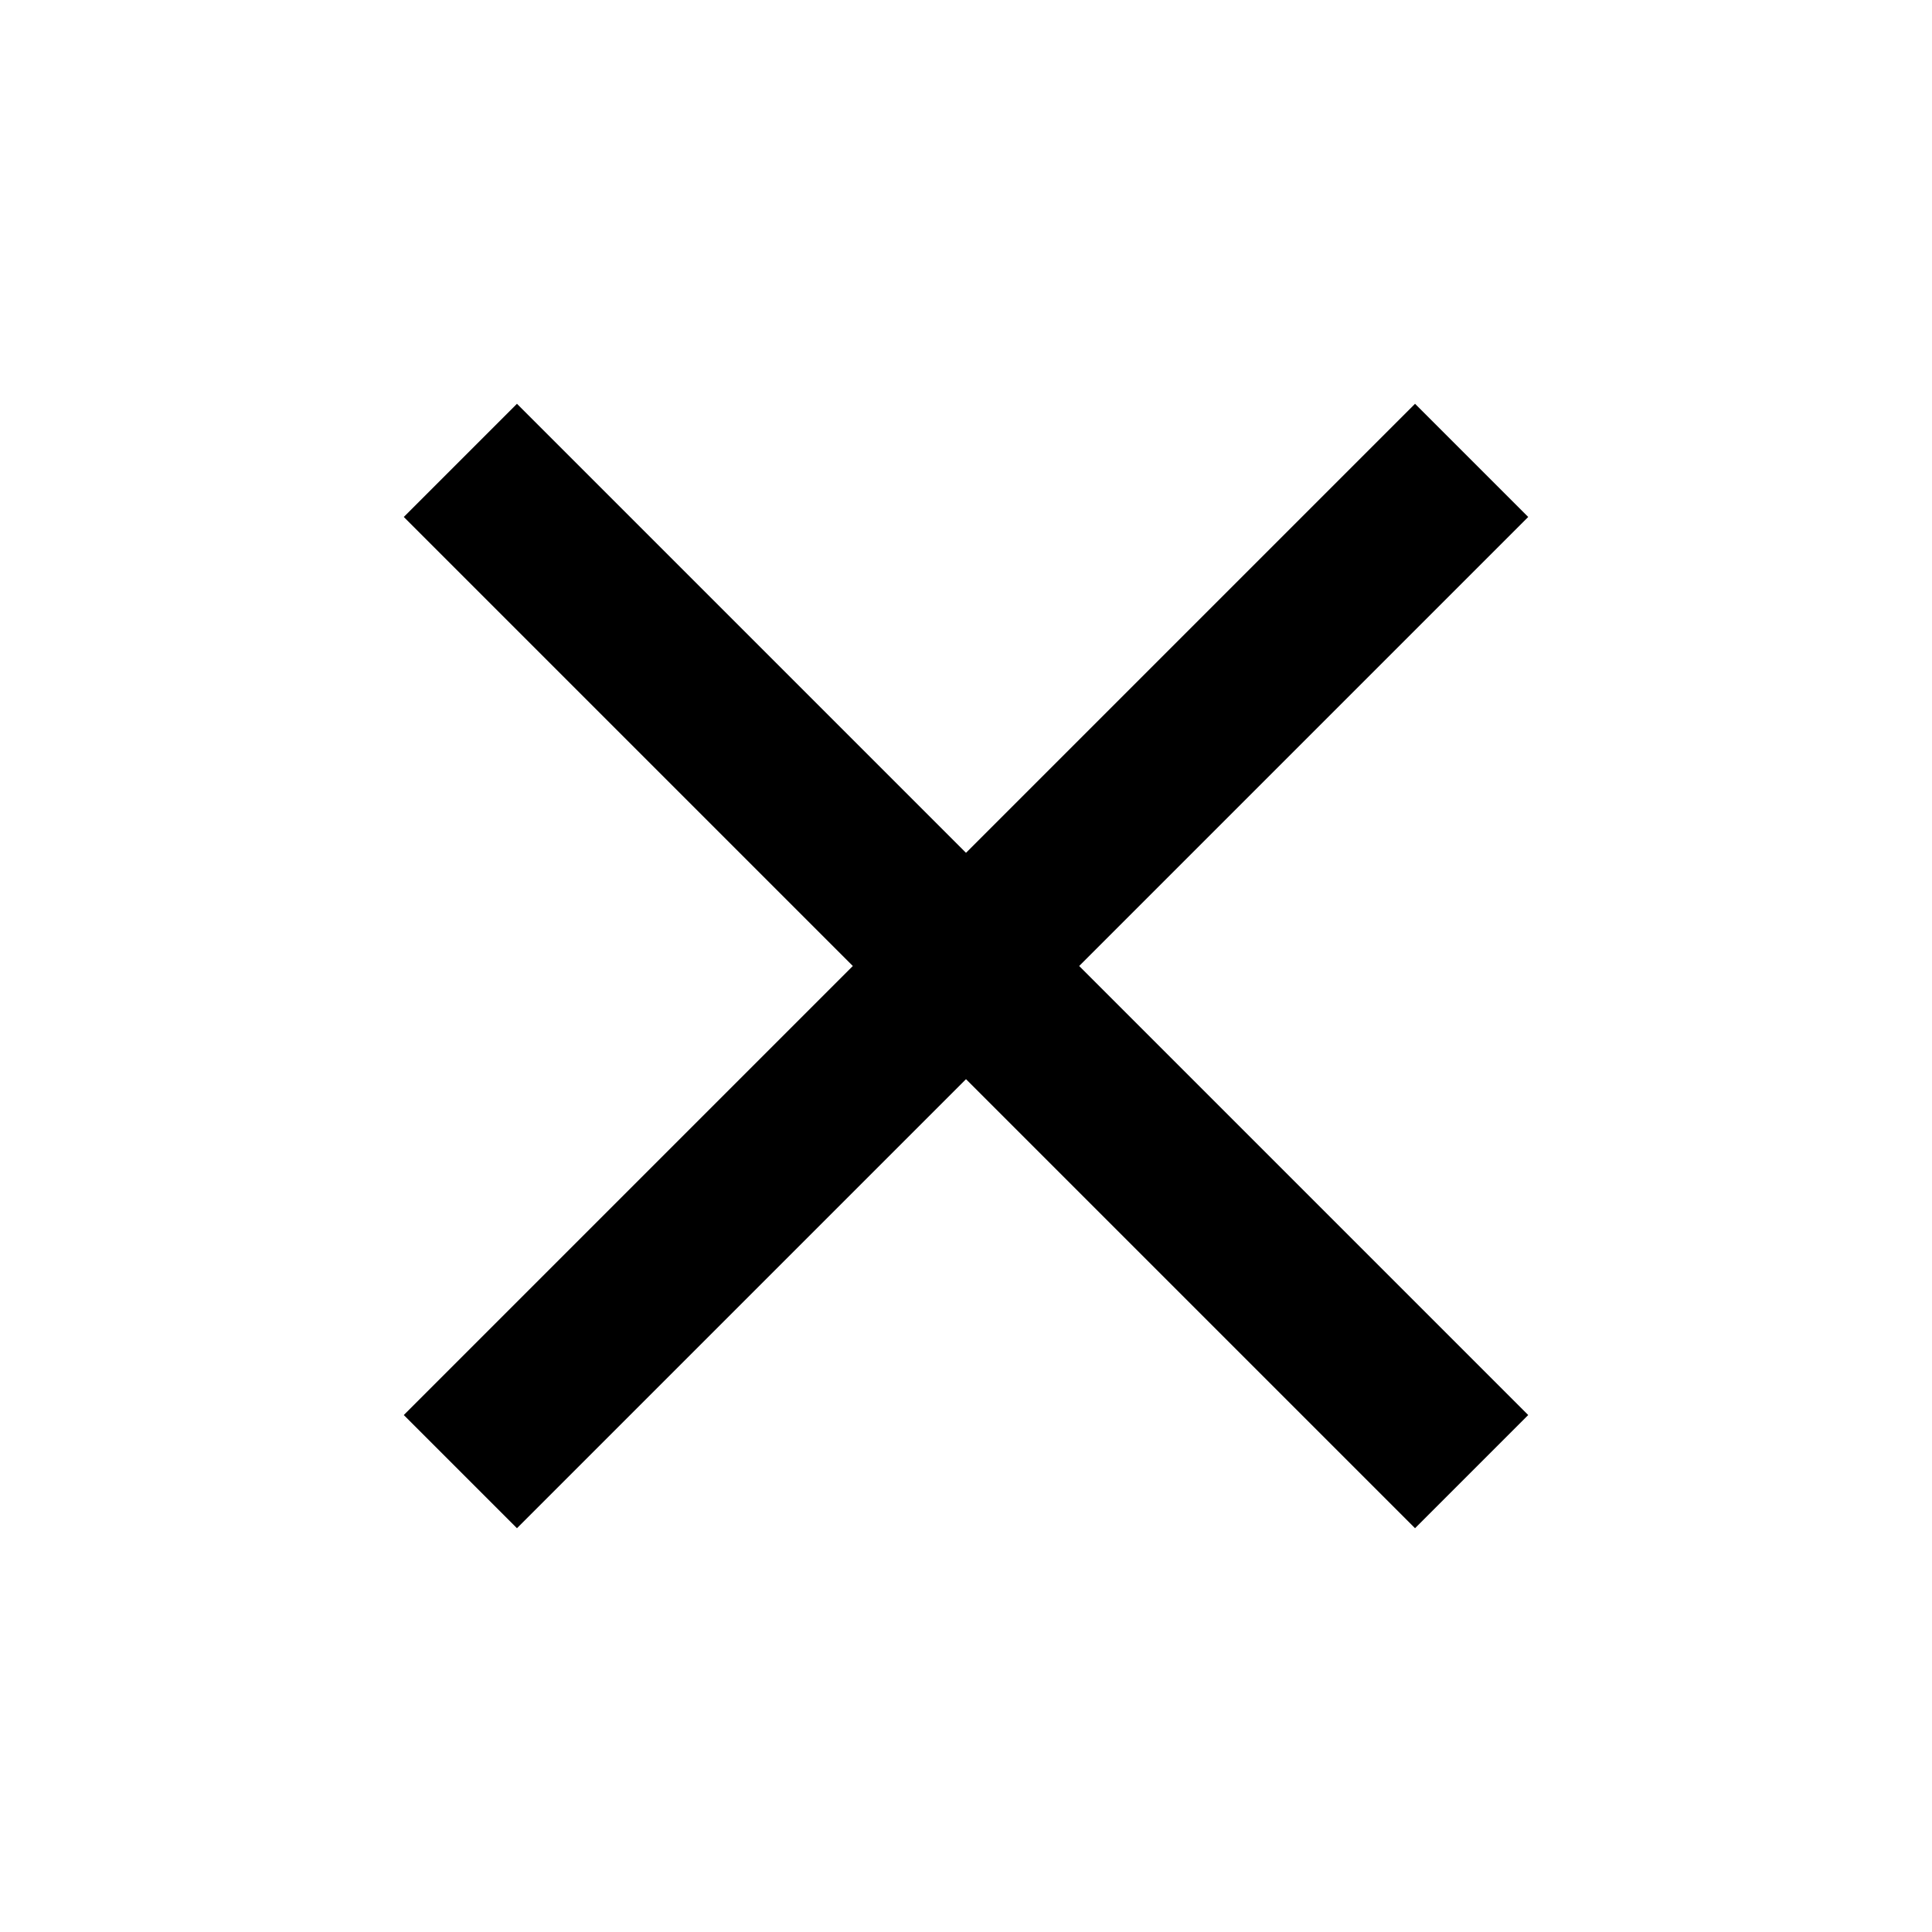
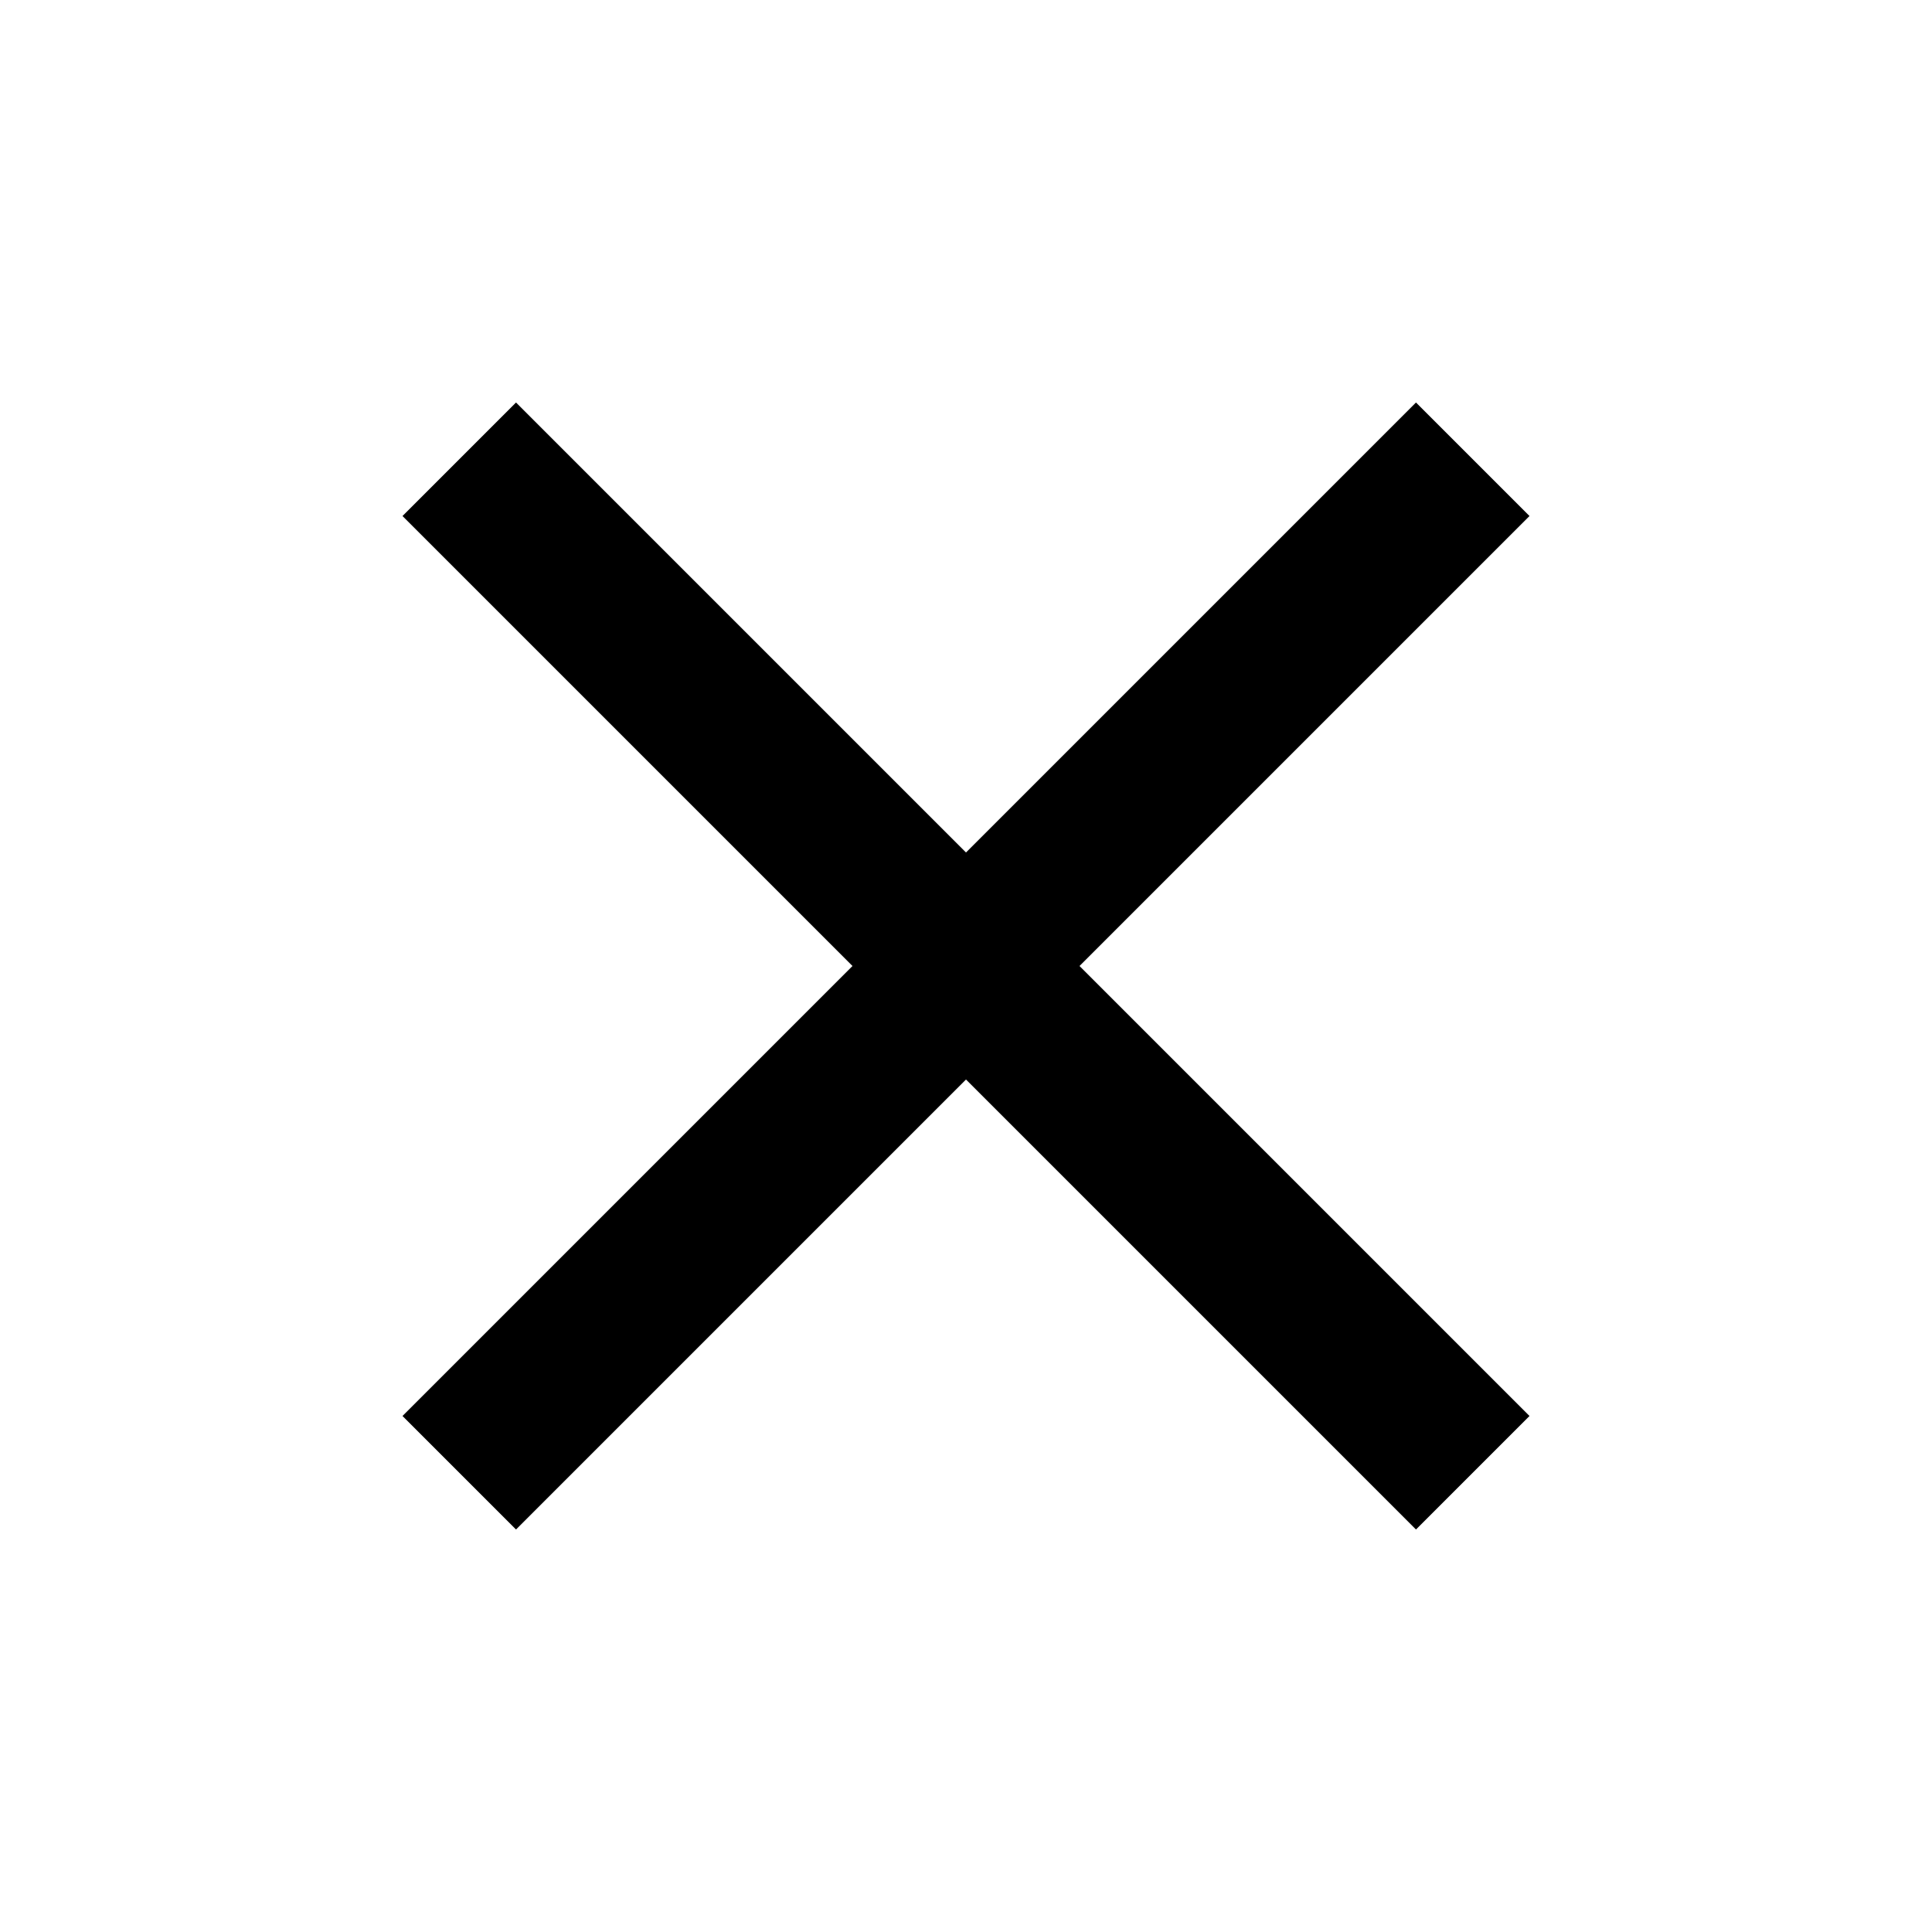
<svg xmlns="http://www.w3.org/2000/svg" viewBox="0 0 24 24">
-   <path fill-rule="evenodd" d="M18.984 6.422L13.406 12l5.578 5.578-1.406 1.406L12 13.406l-5.578 5.578-1.406-1.406L10.594 12 5.016 6.422l1.406-1.406L12 10.594l5.578-5.578z" />
+   <path fill="currentColor" d="M19,6.41L17.59,5L12,10.59L6.41,5L5,6.41L10.59,12L5,17.59L6.41,19L12,13.41L17.59,19L19,17.59L13.41,12L19,6.41Z" />
</svg>
